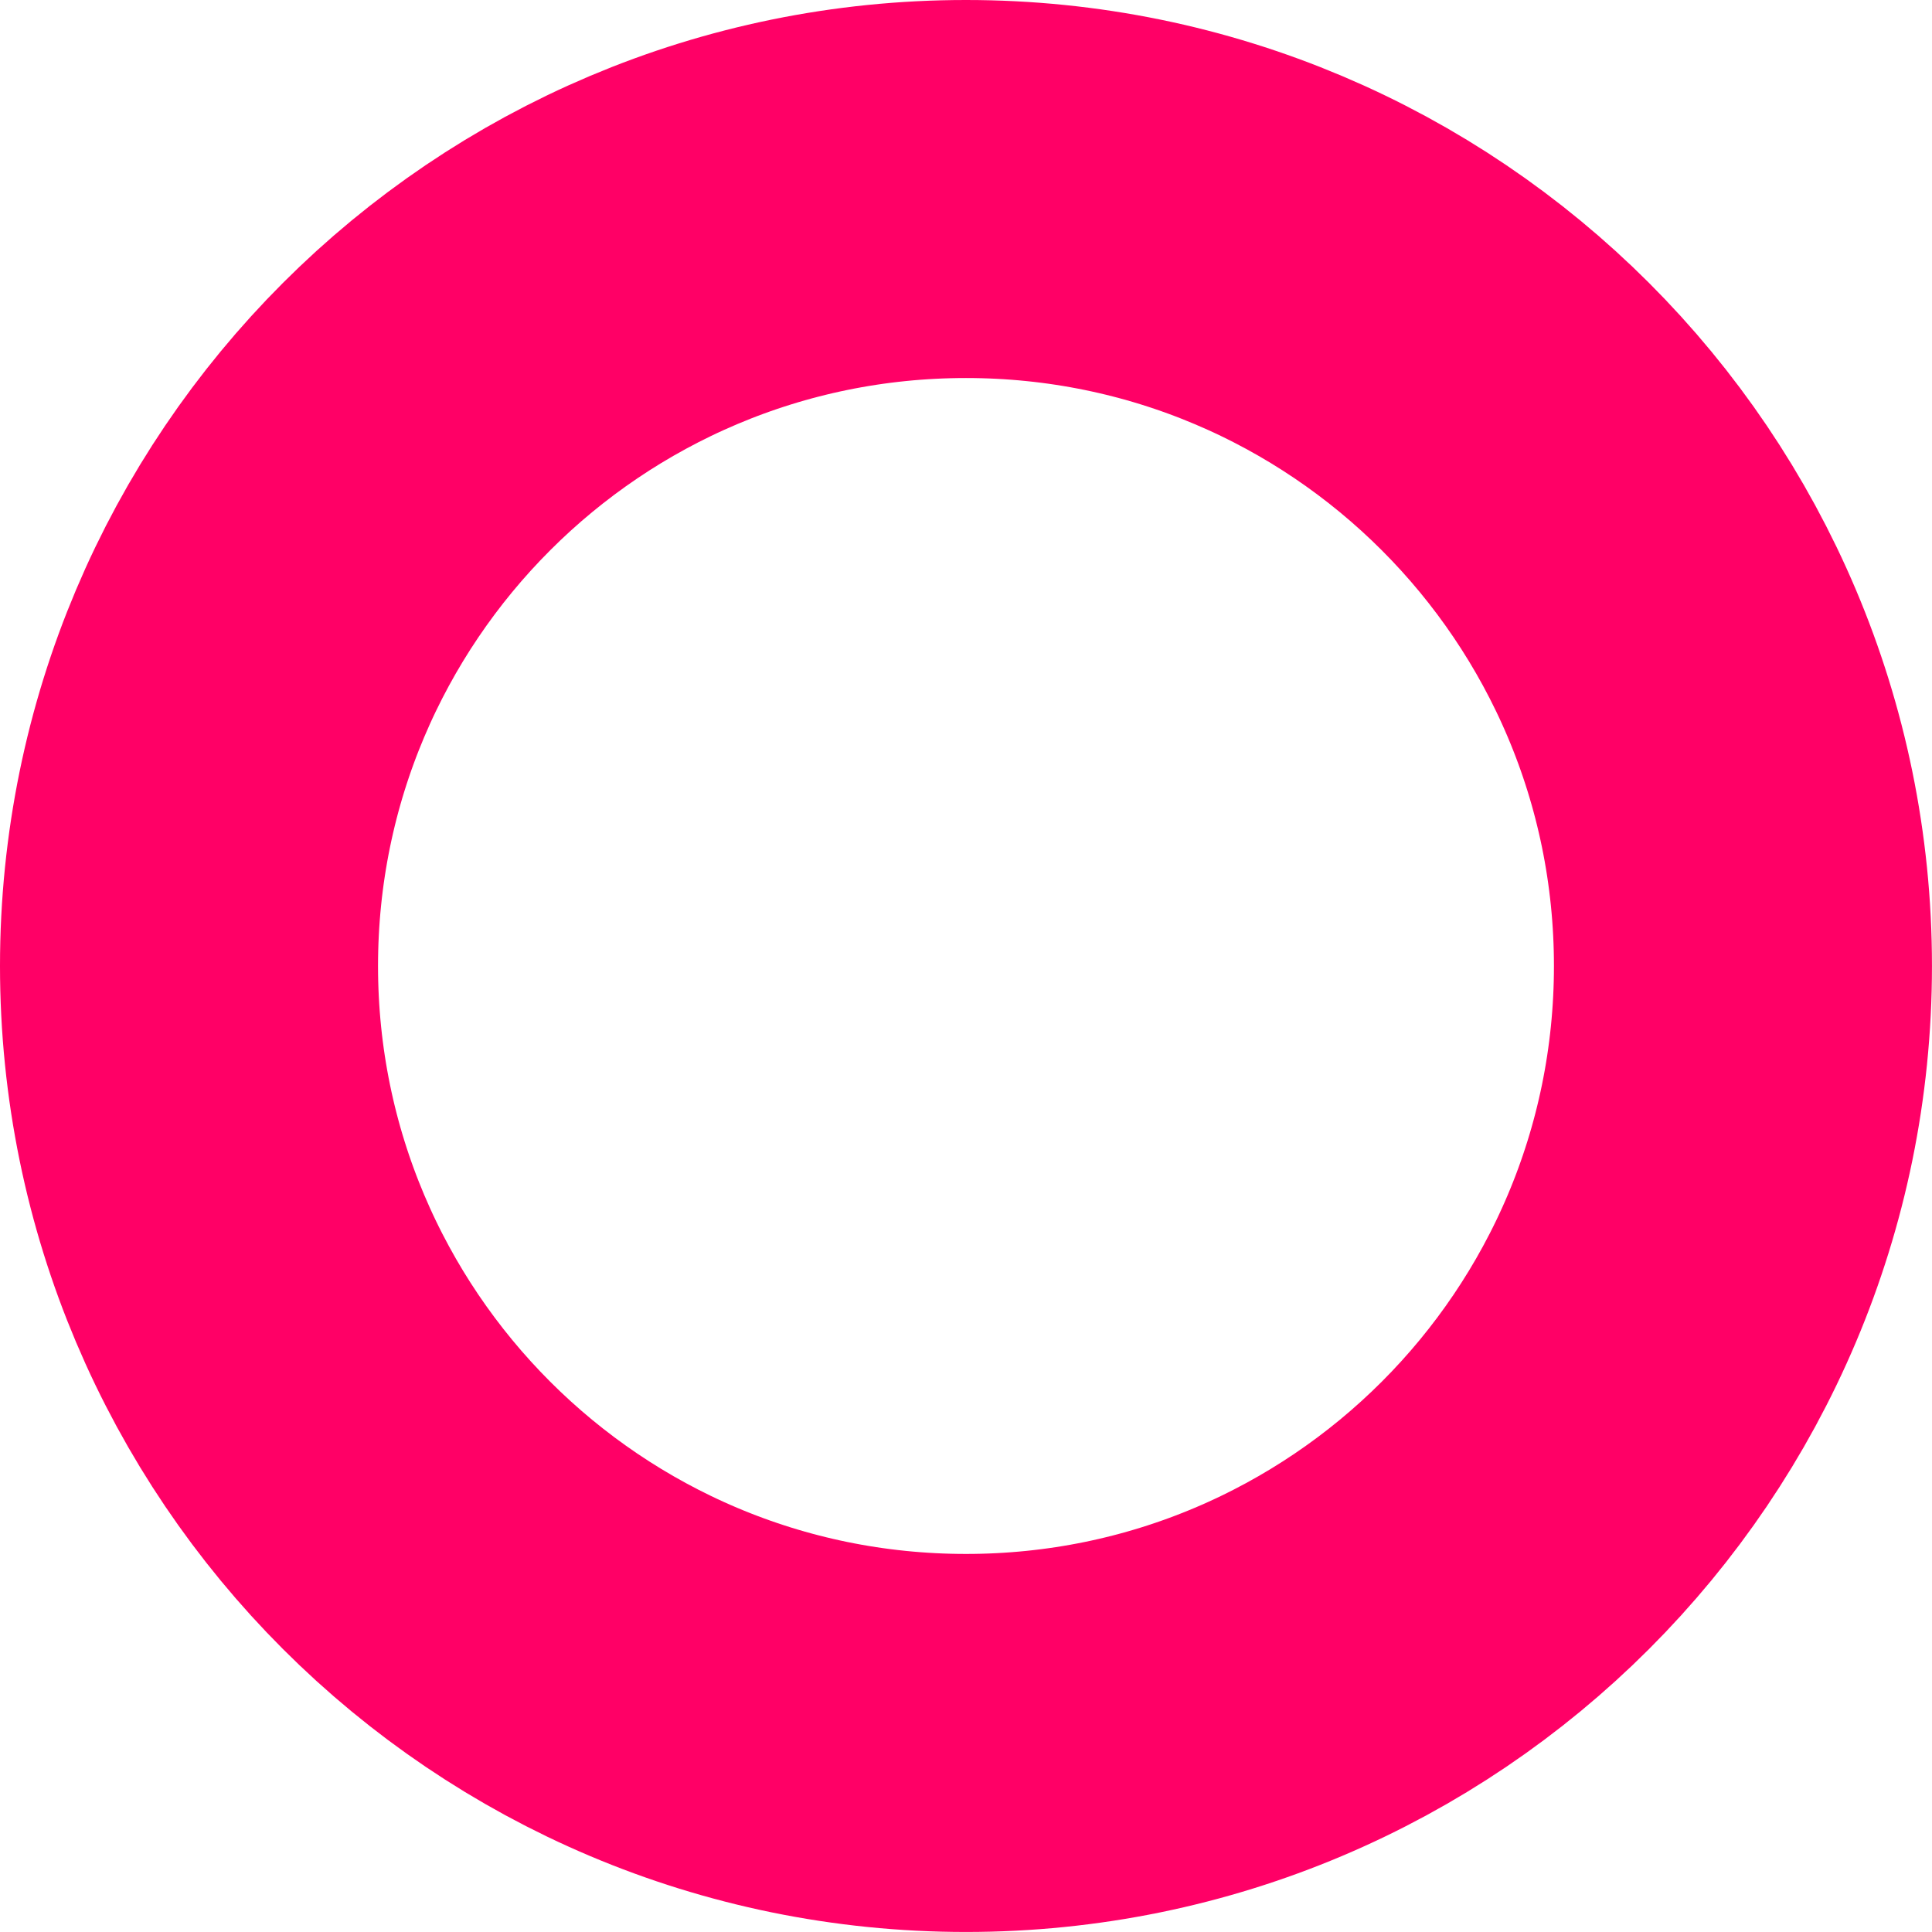
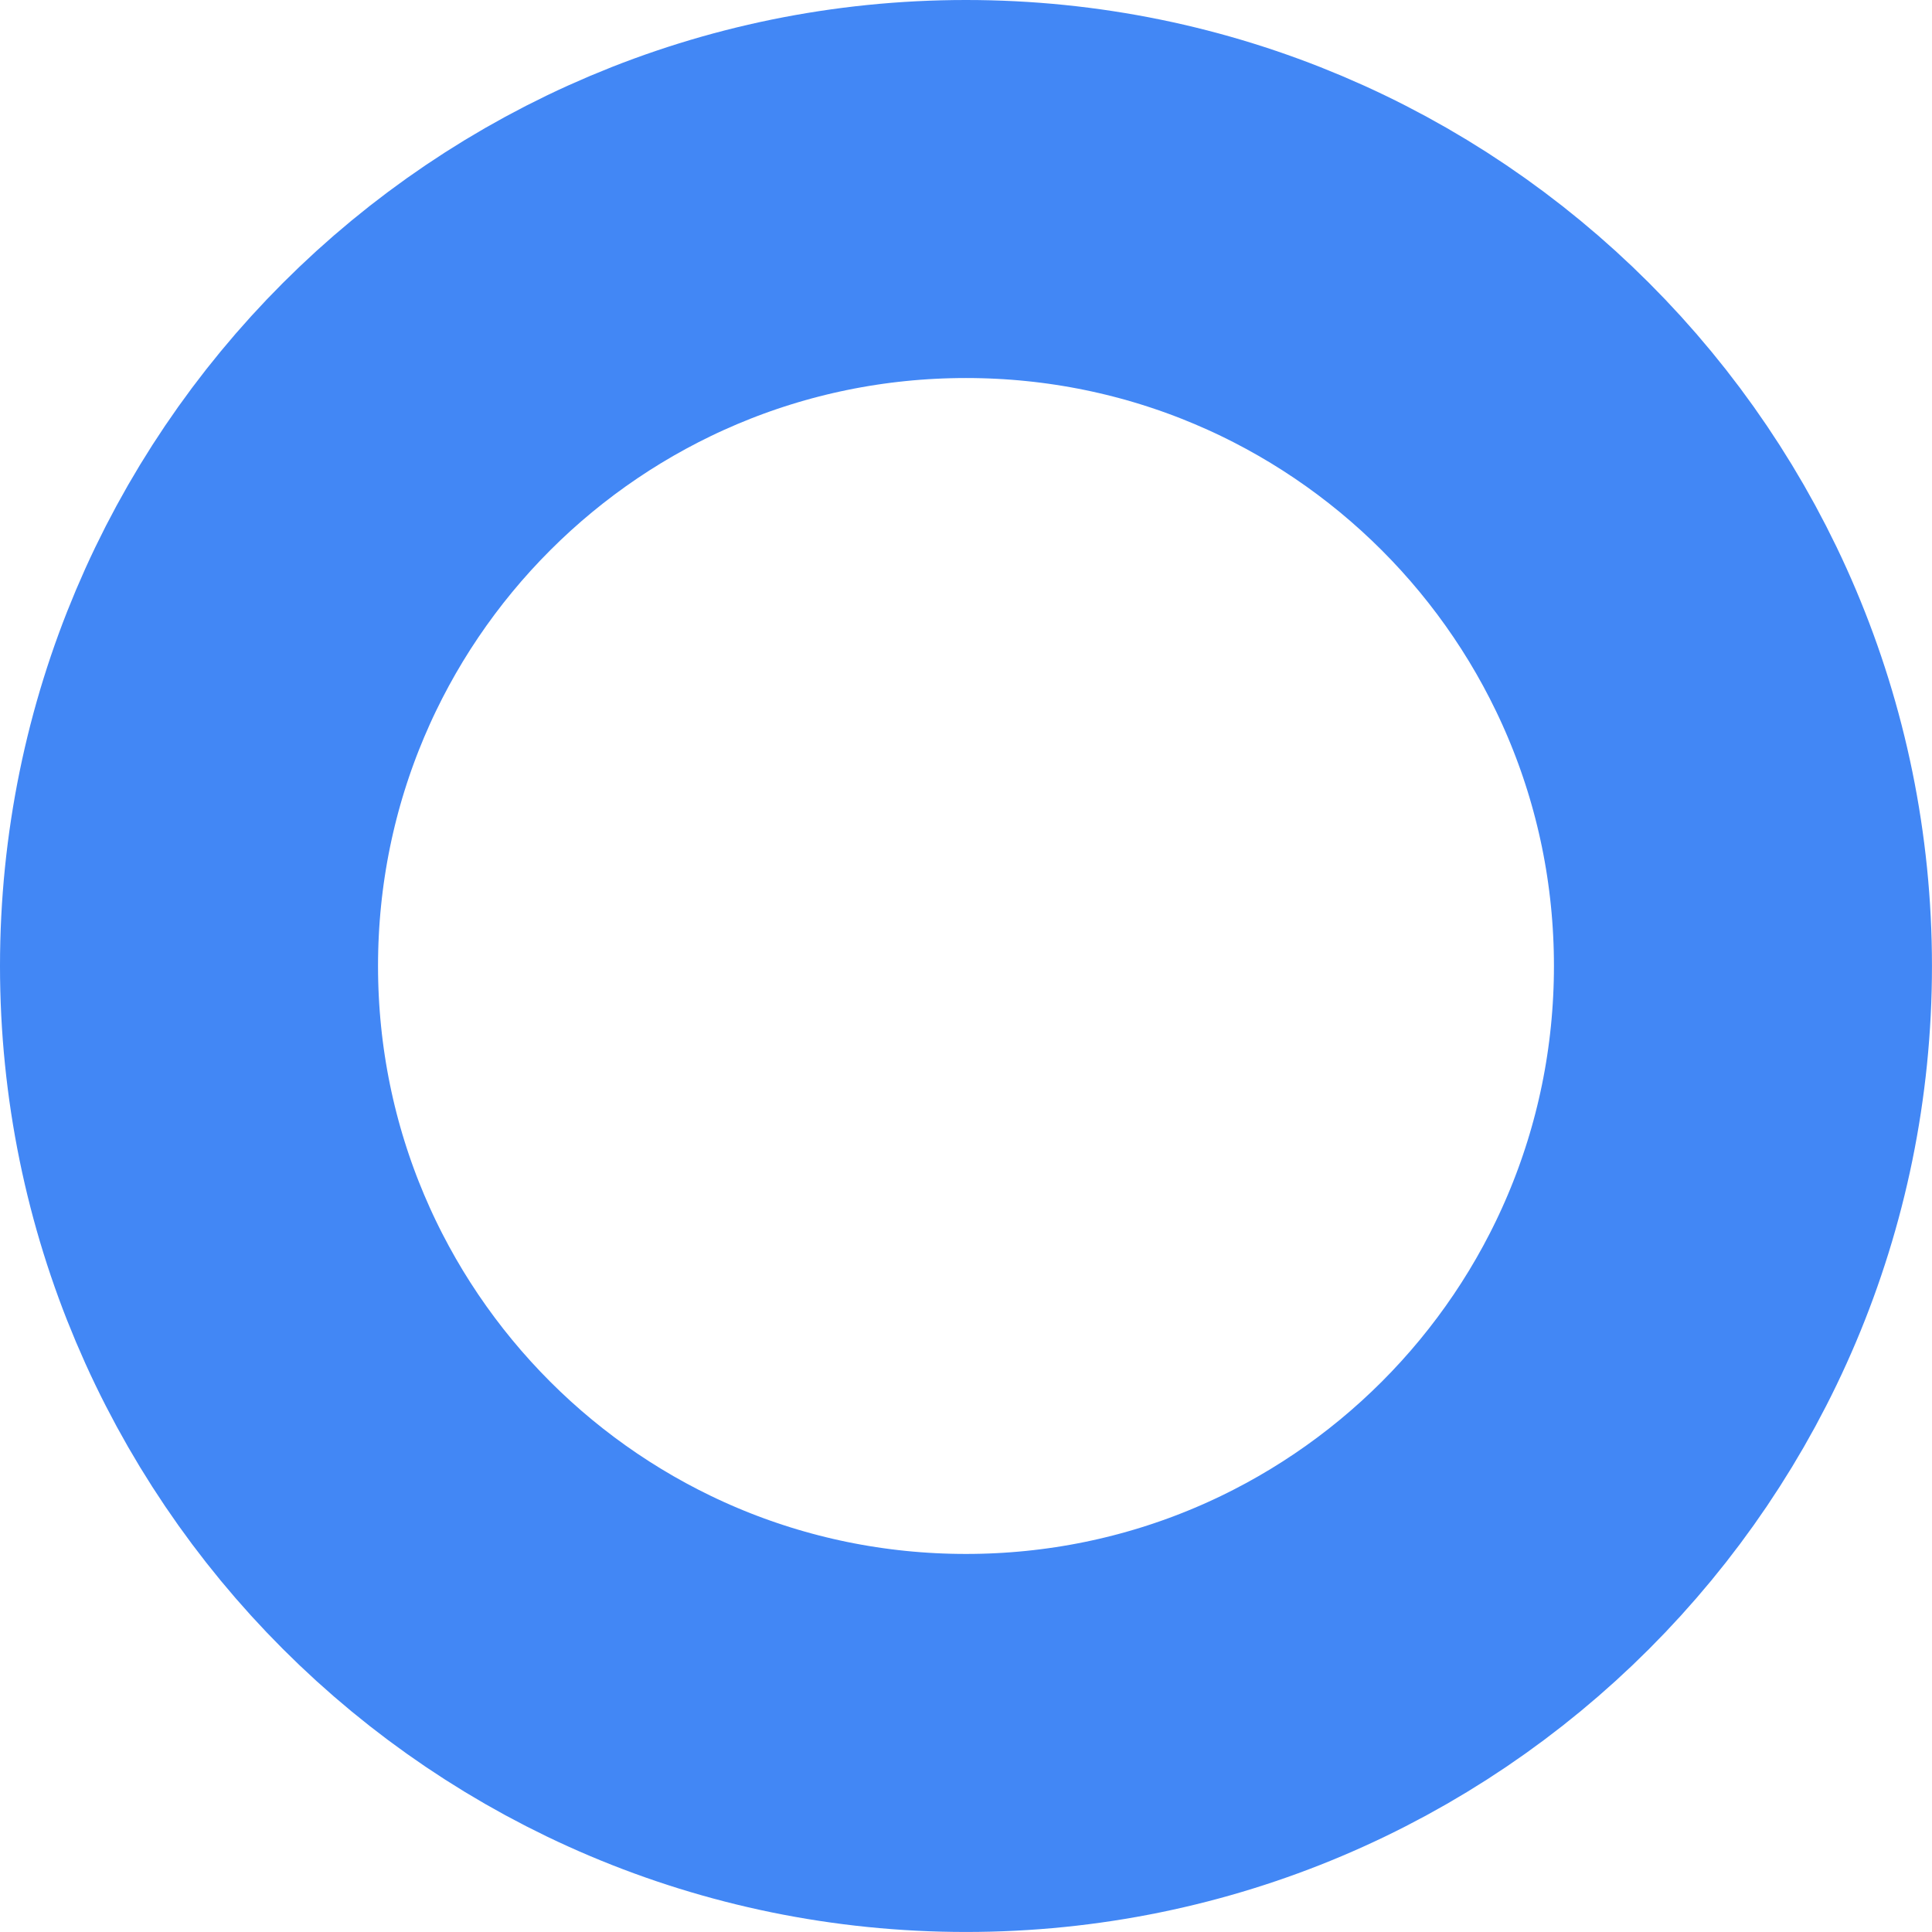
<svg xmlns="http://www.w3.org/2000/svg" viewBox="0 0 63.097 63.097" height="238.475" width="238.475">
-   <circle r="25.375" cy="79.903" cx="100.671" fill="none" stroke="#f06" stroke-width="12.346" stroke-linecap="round" stroke-linejoin="round" transform="translate(-69.123 -48.355)" />
+   <circle r="25.375" cy="79.903" cx="100.671" fill="none" stroke="#4287f5" stroke-width="12.346" stroke-linecap="round" stroke-linejoin="round" transform="translate(-69.123 -48.355)" />
</svg>
